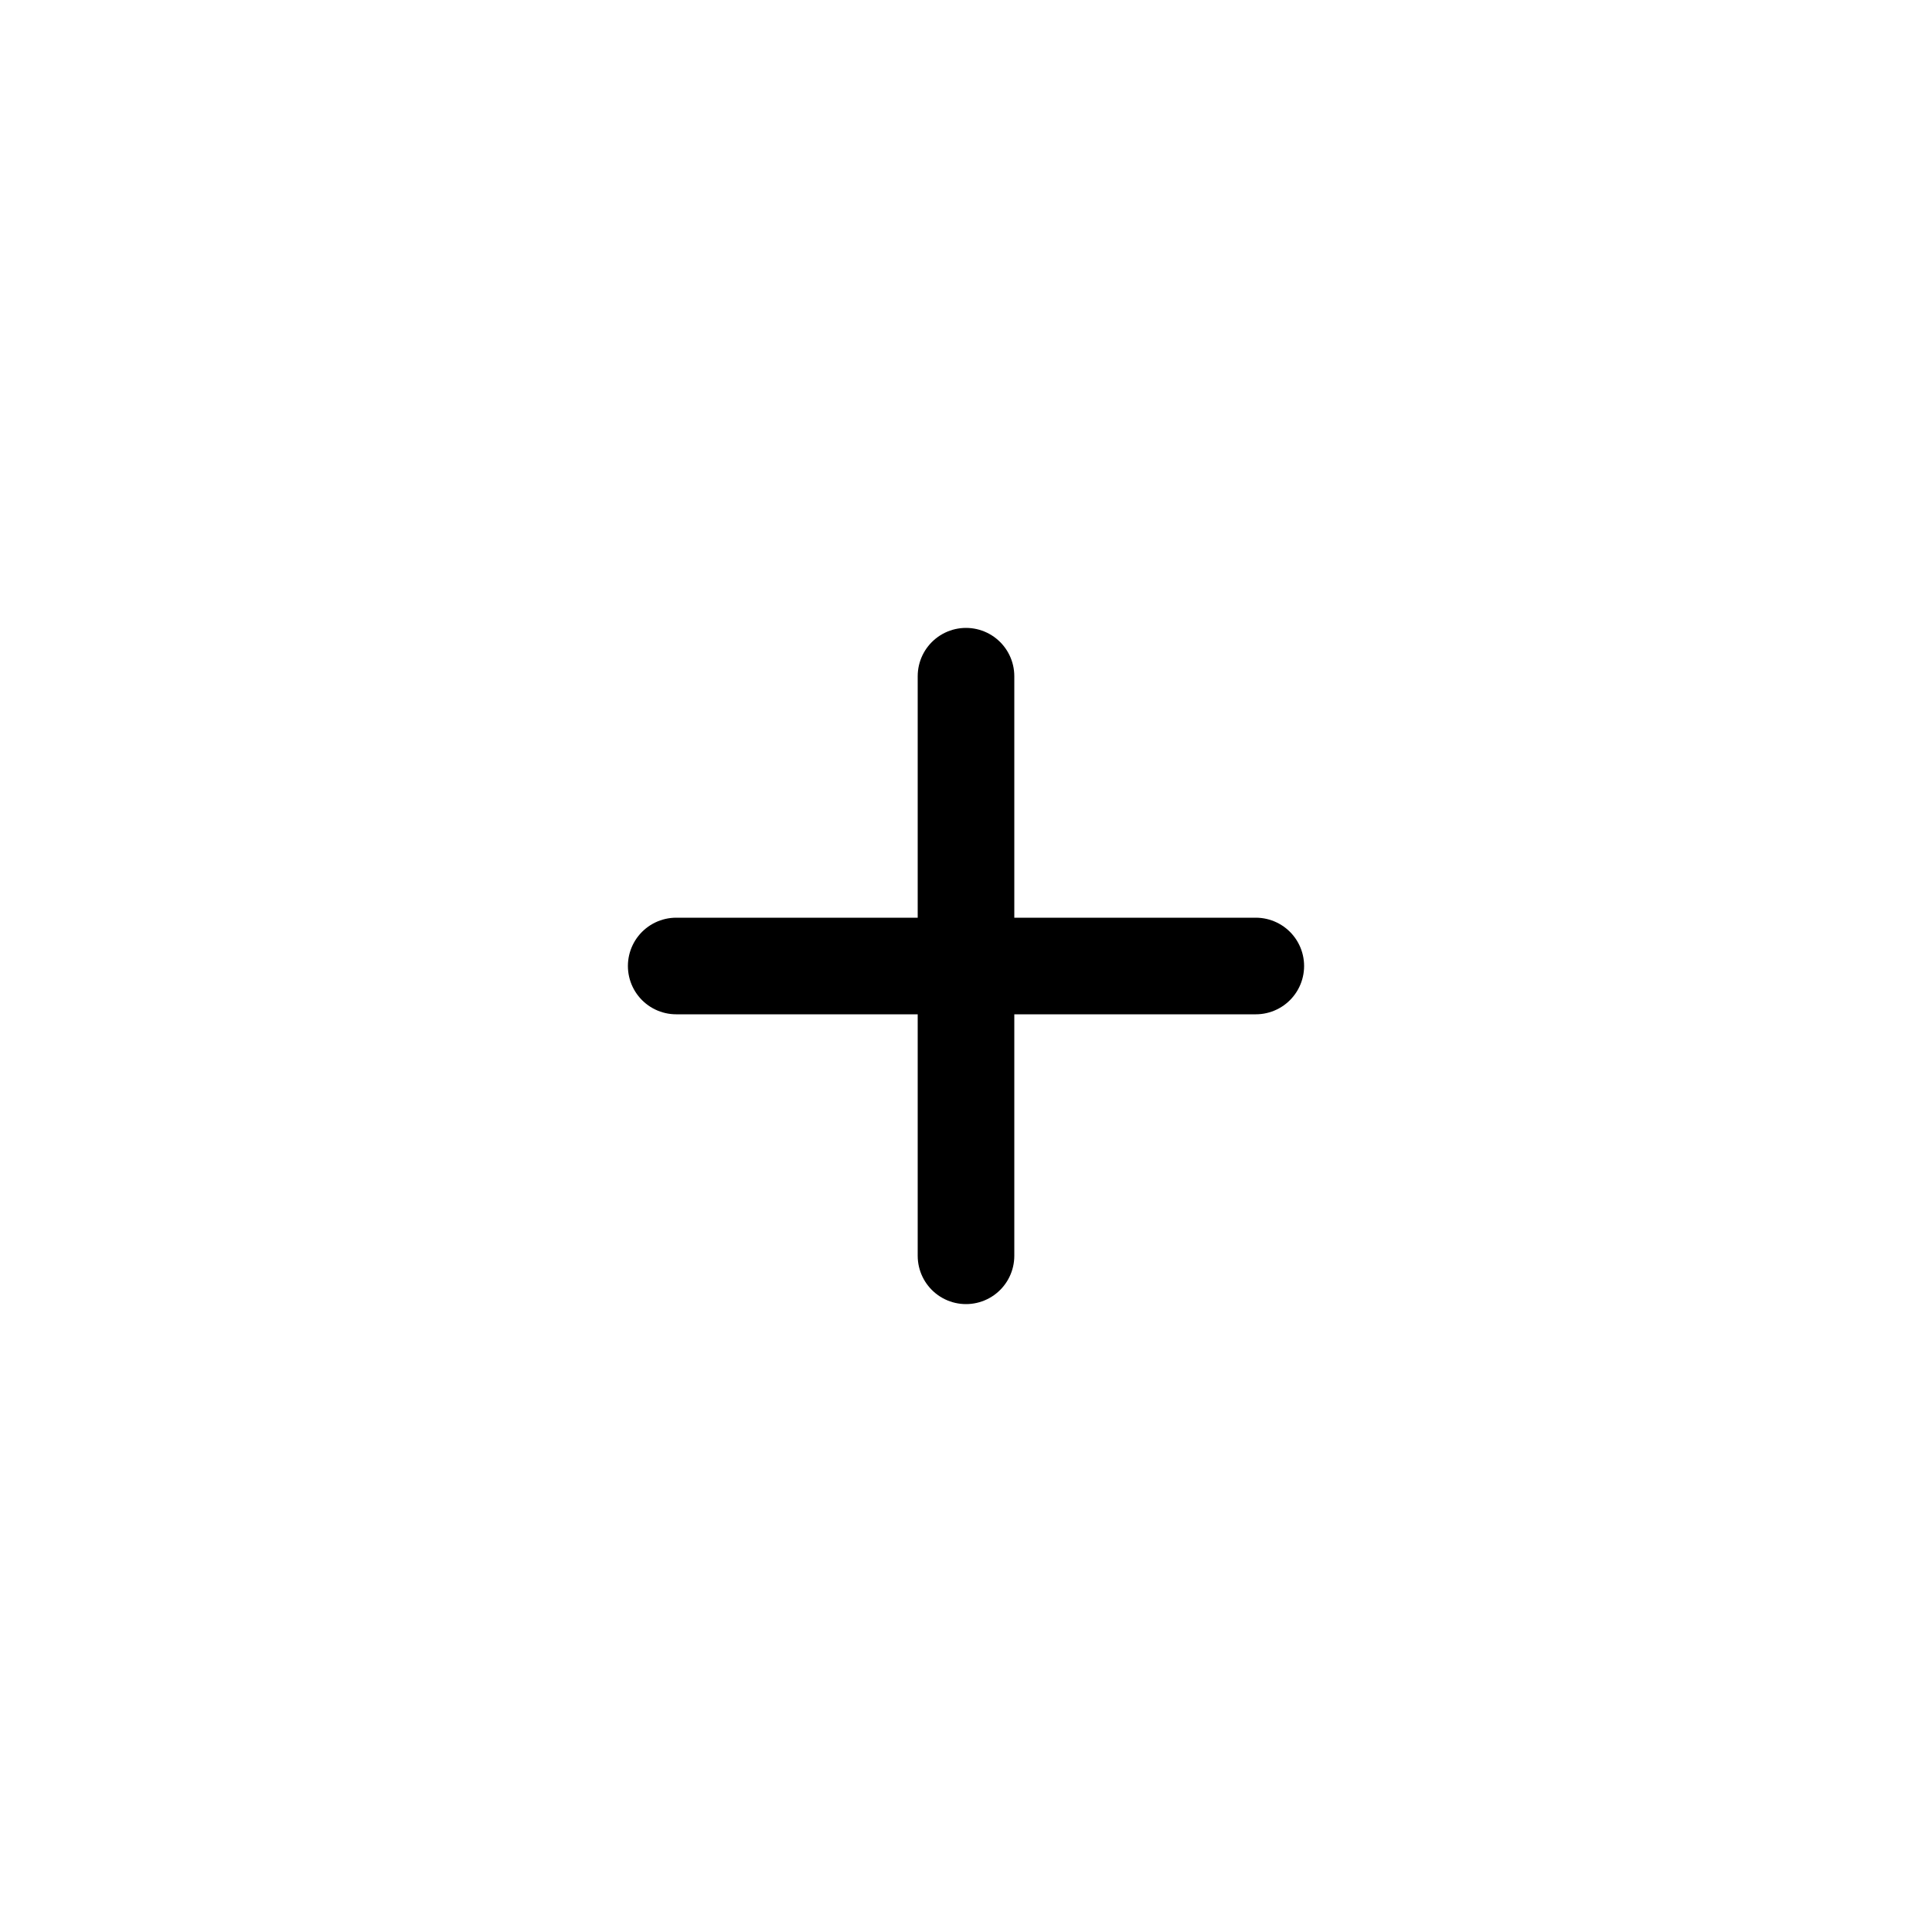
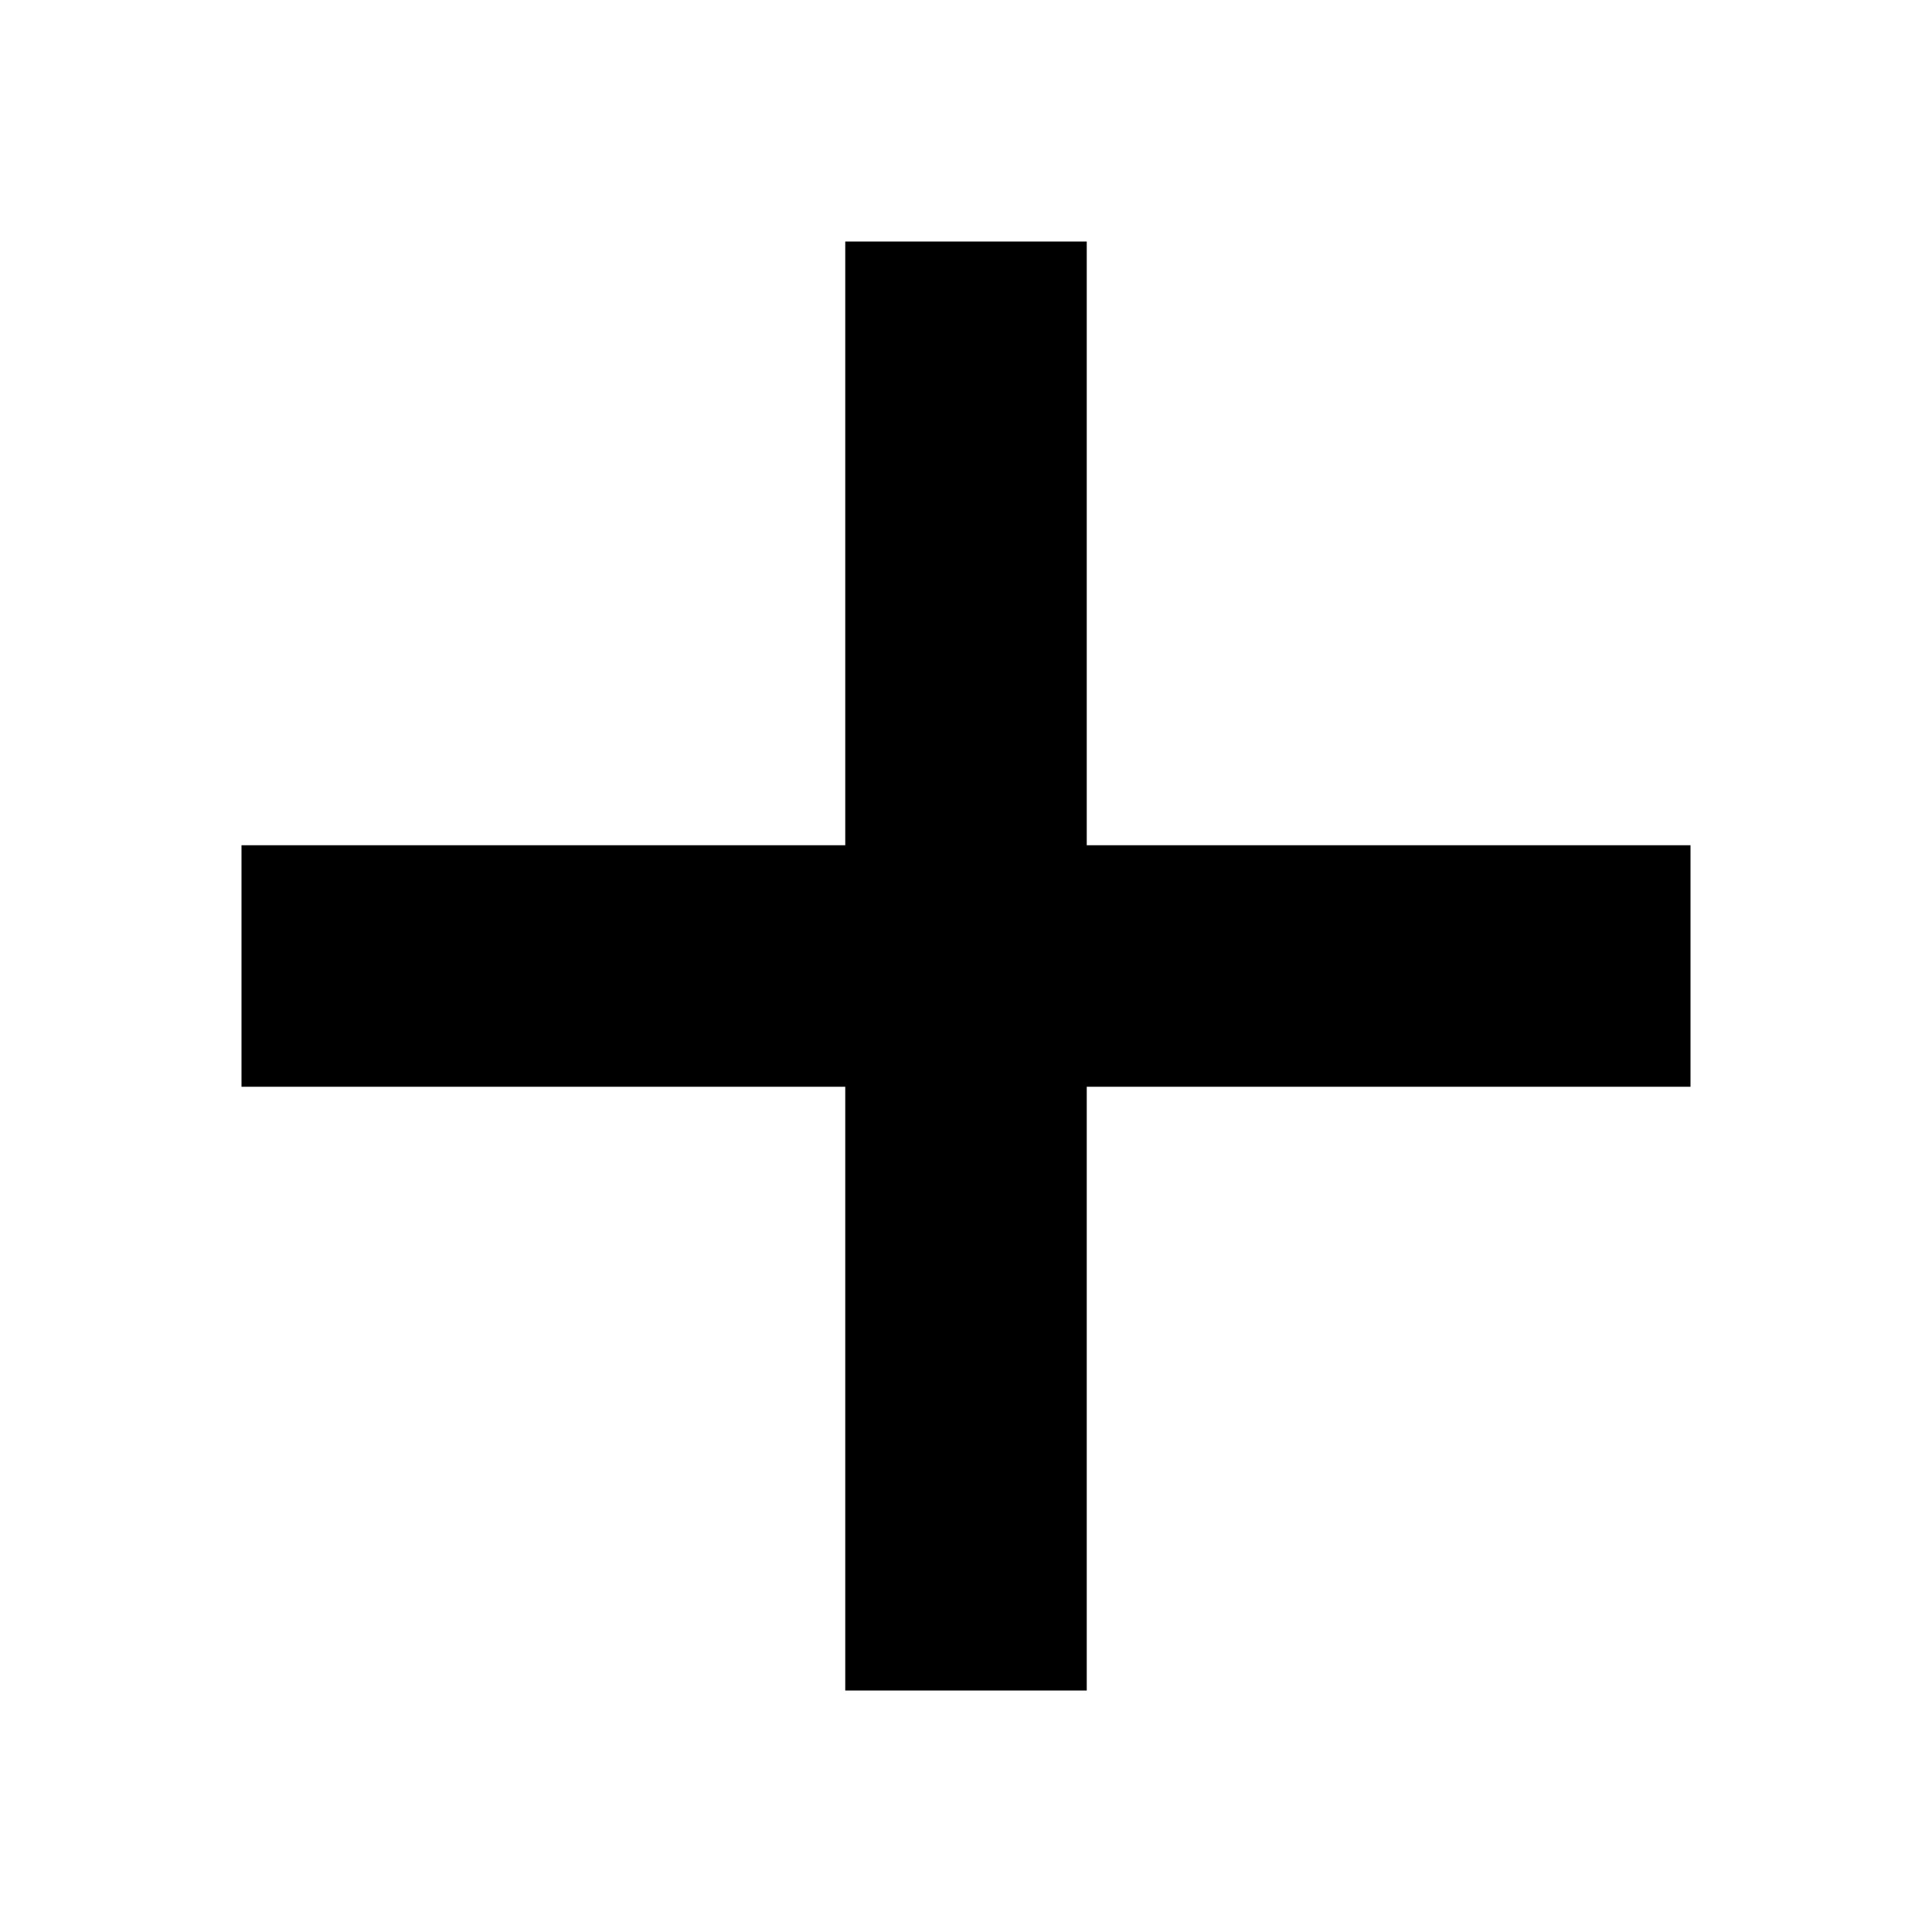
- <svg xmlns="http://www.w3.org/2000/svg" width="80" height="80" viewBox="0 0 80 80" fill="none">
-   <path d="M28 40H40M52 40H40M40 40V28M40 40V52" stroke="currentColor" stroke-width="4" stroke-linecap="round" stroke-linejoin="round" />
+ <svg xmlns="http://www.w3.org/2000/svg" width="100%" height="100%" viewBox="0 0 16 16" fill="none">
+   <path d="M8 3V13" stroke="currentColor" stroke-width="2" stroke-linecap="square" stroke-linejoin="round" />
+   <path d="M13 8H3" stroke="currentColor" stroke-width="2" stroke-linecap="square" stroke-linejoin="round" />
</svg>
